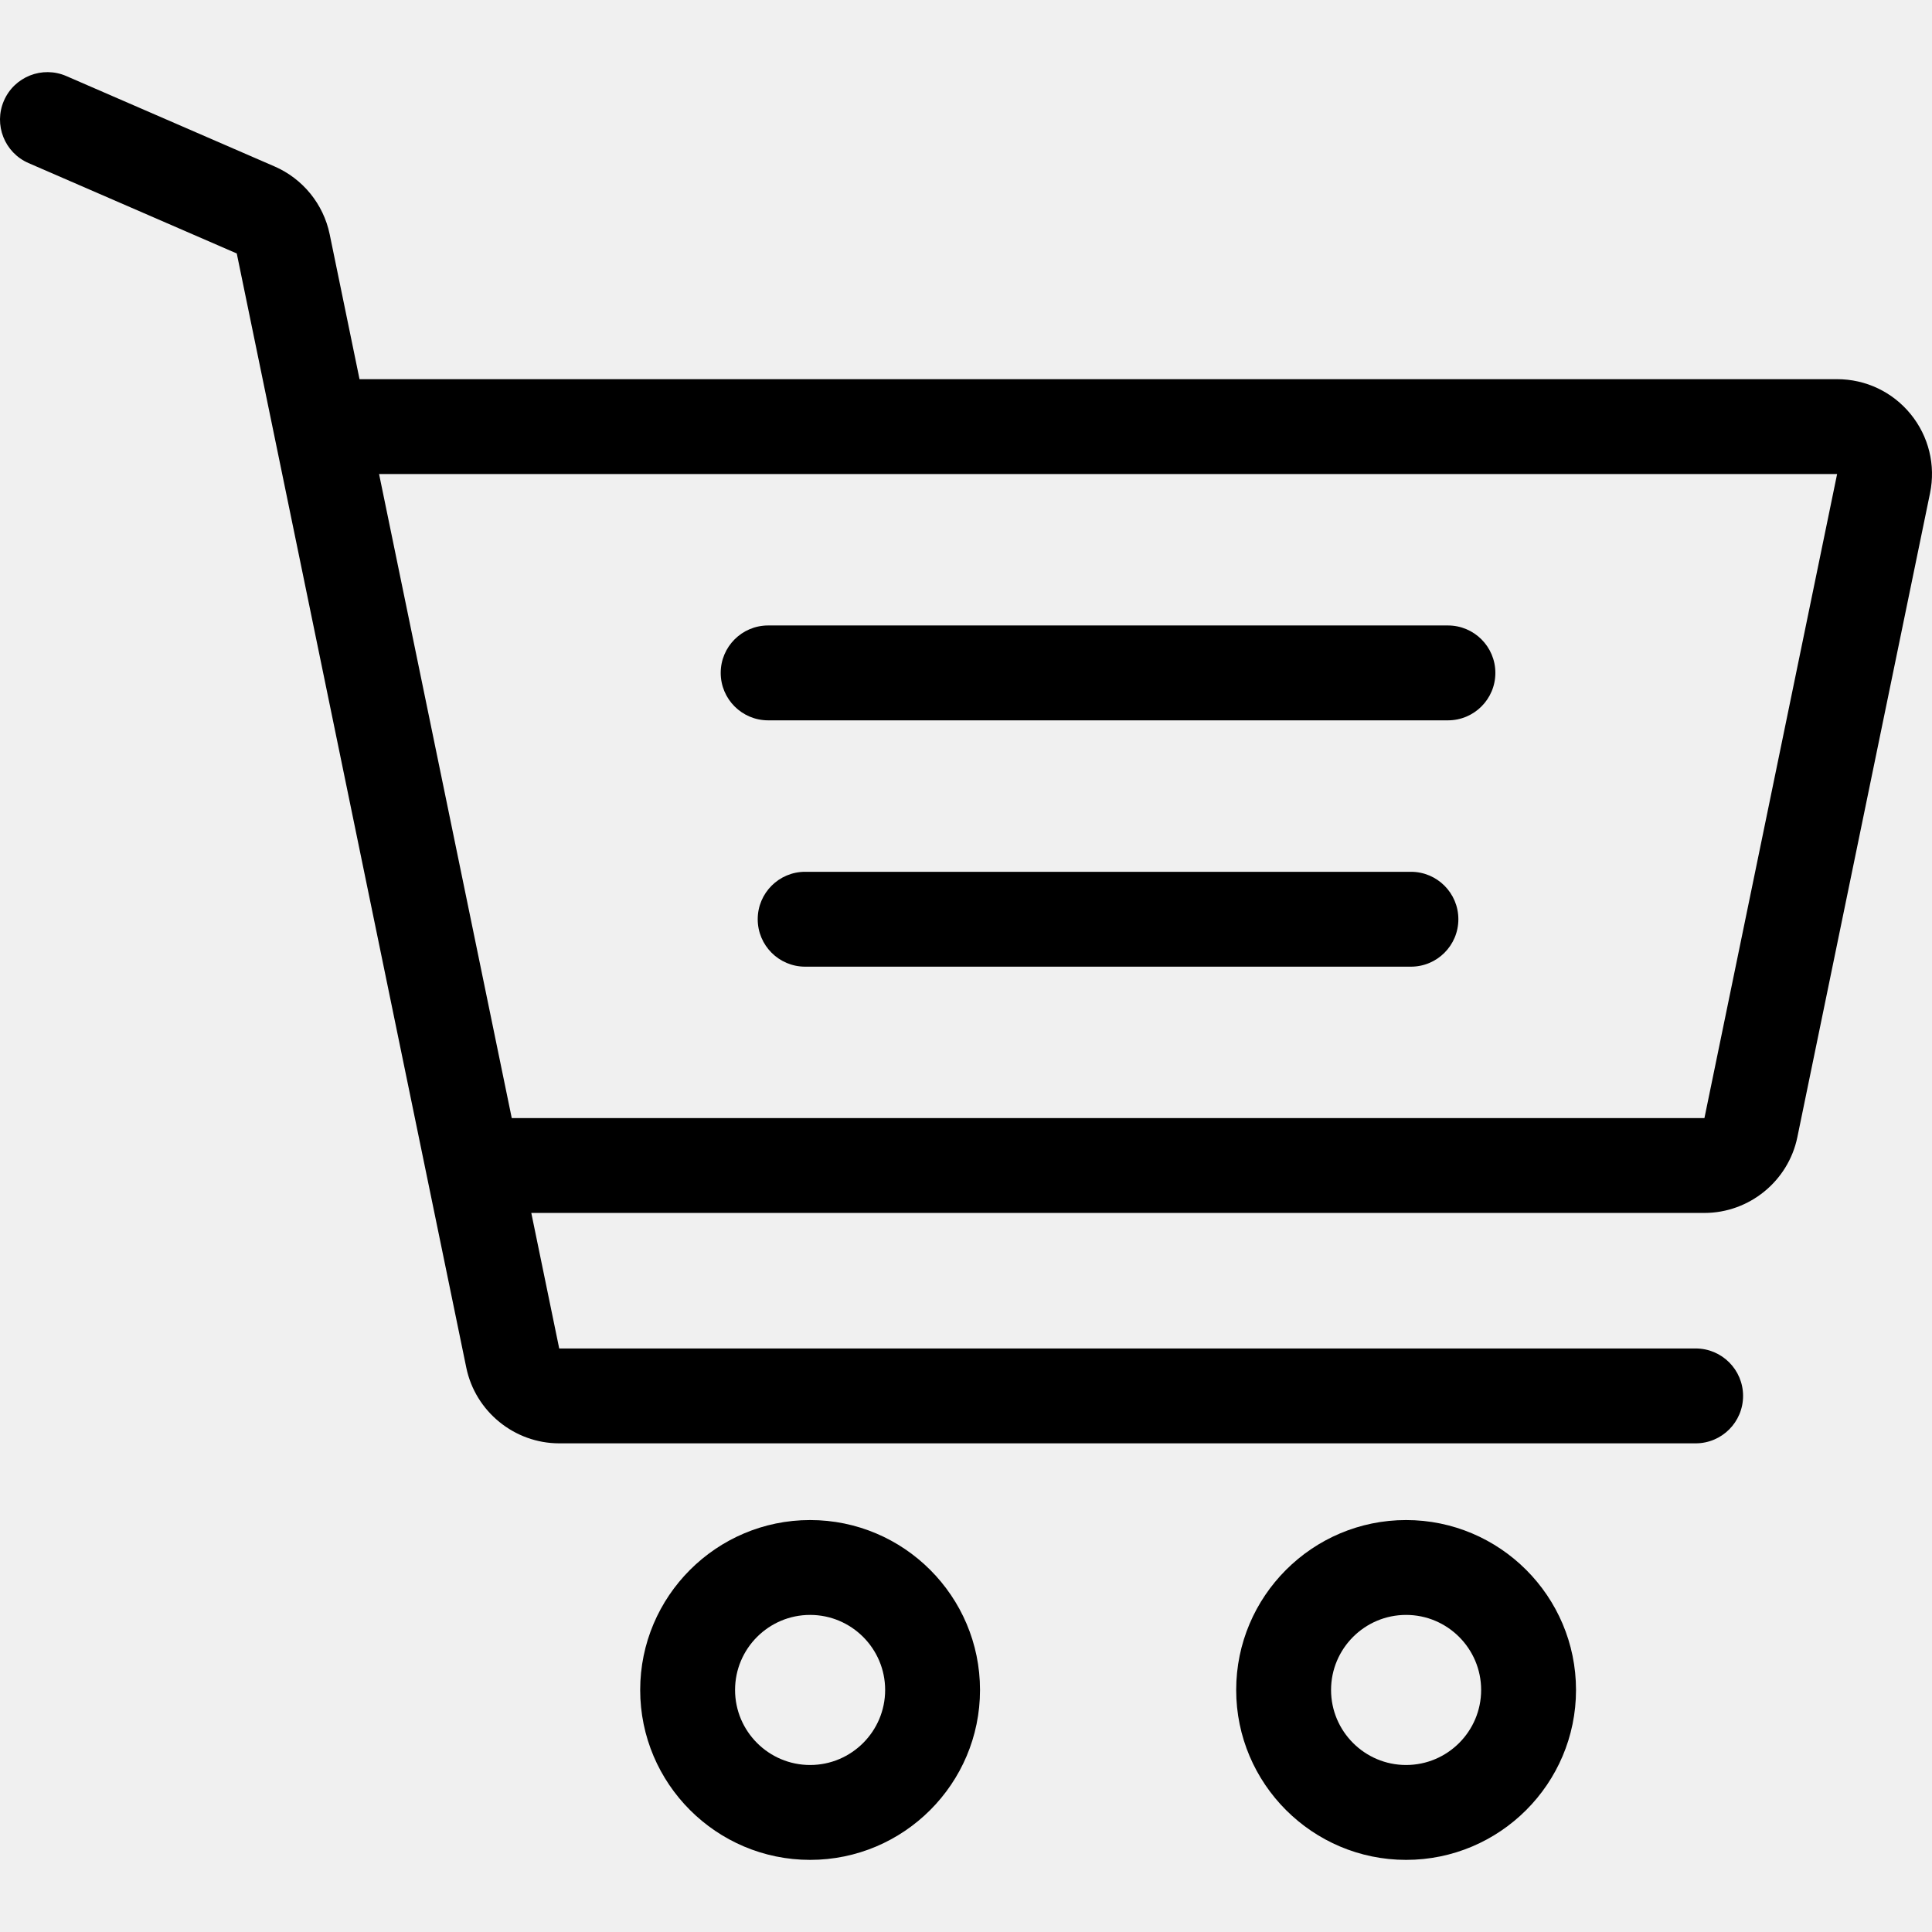
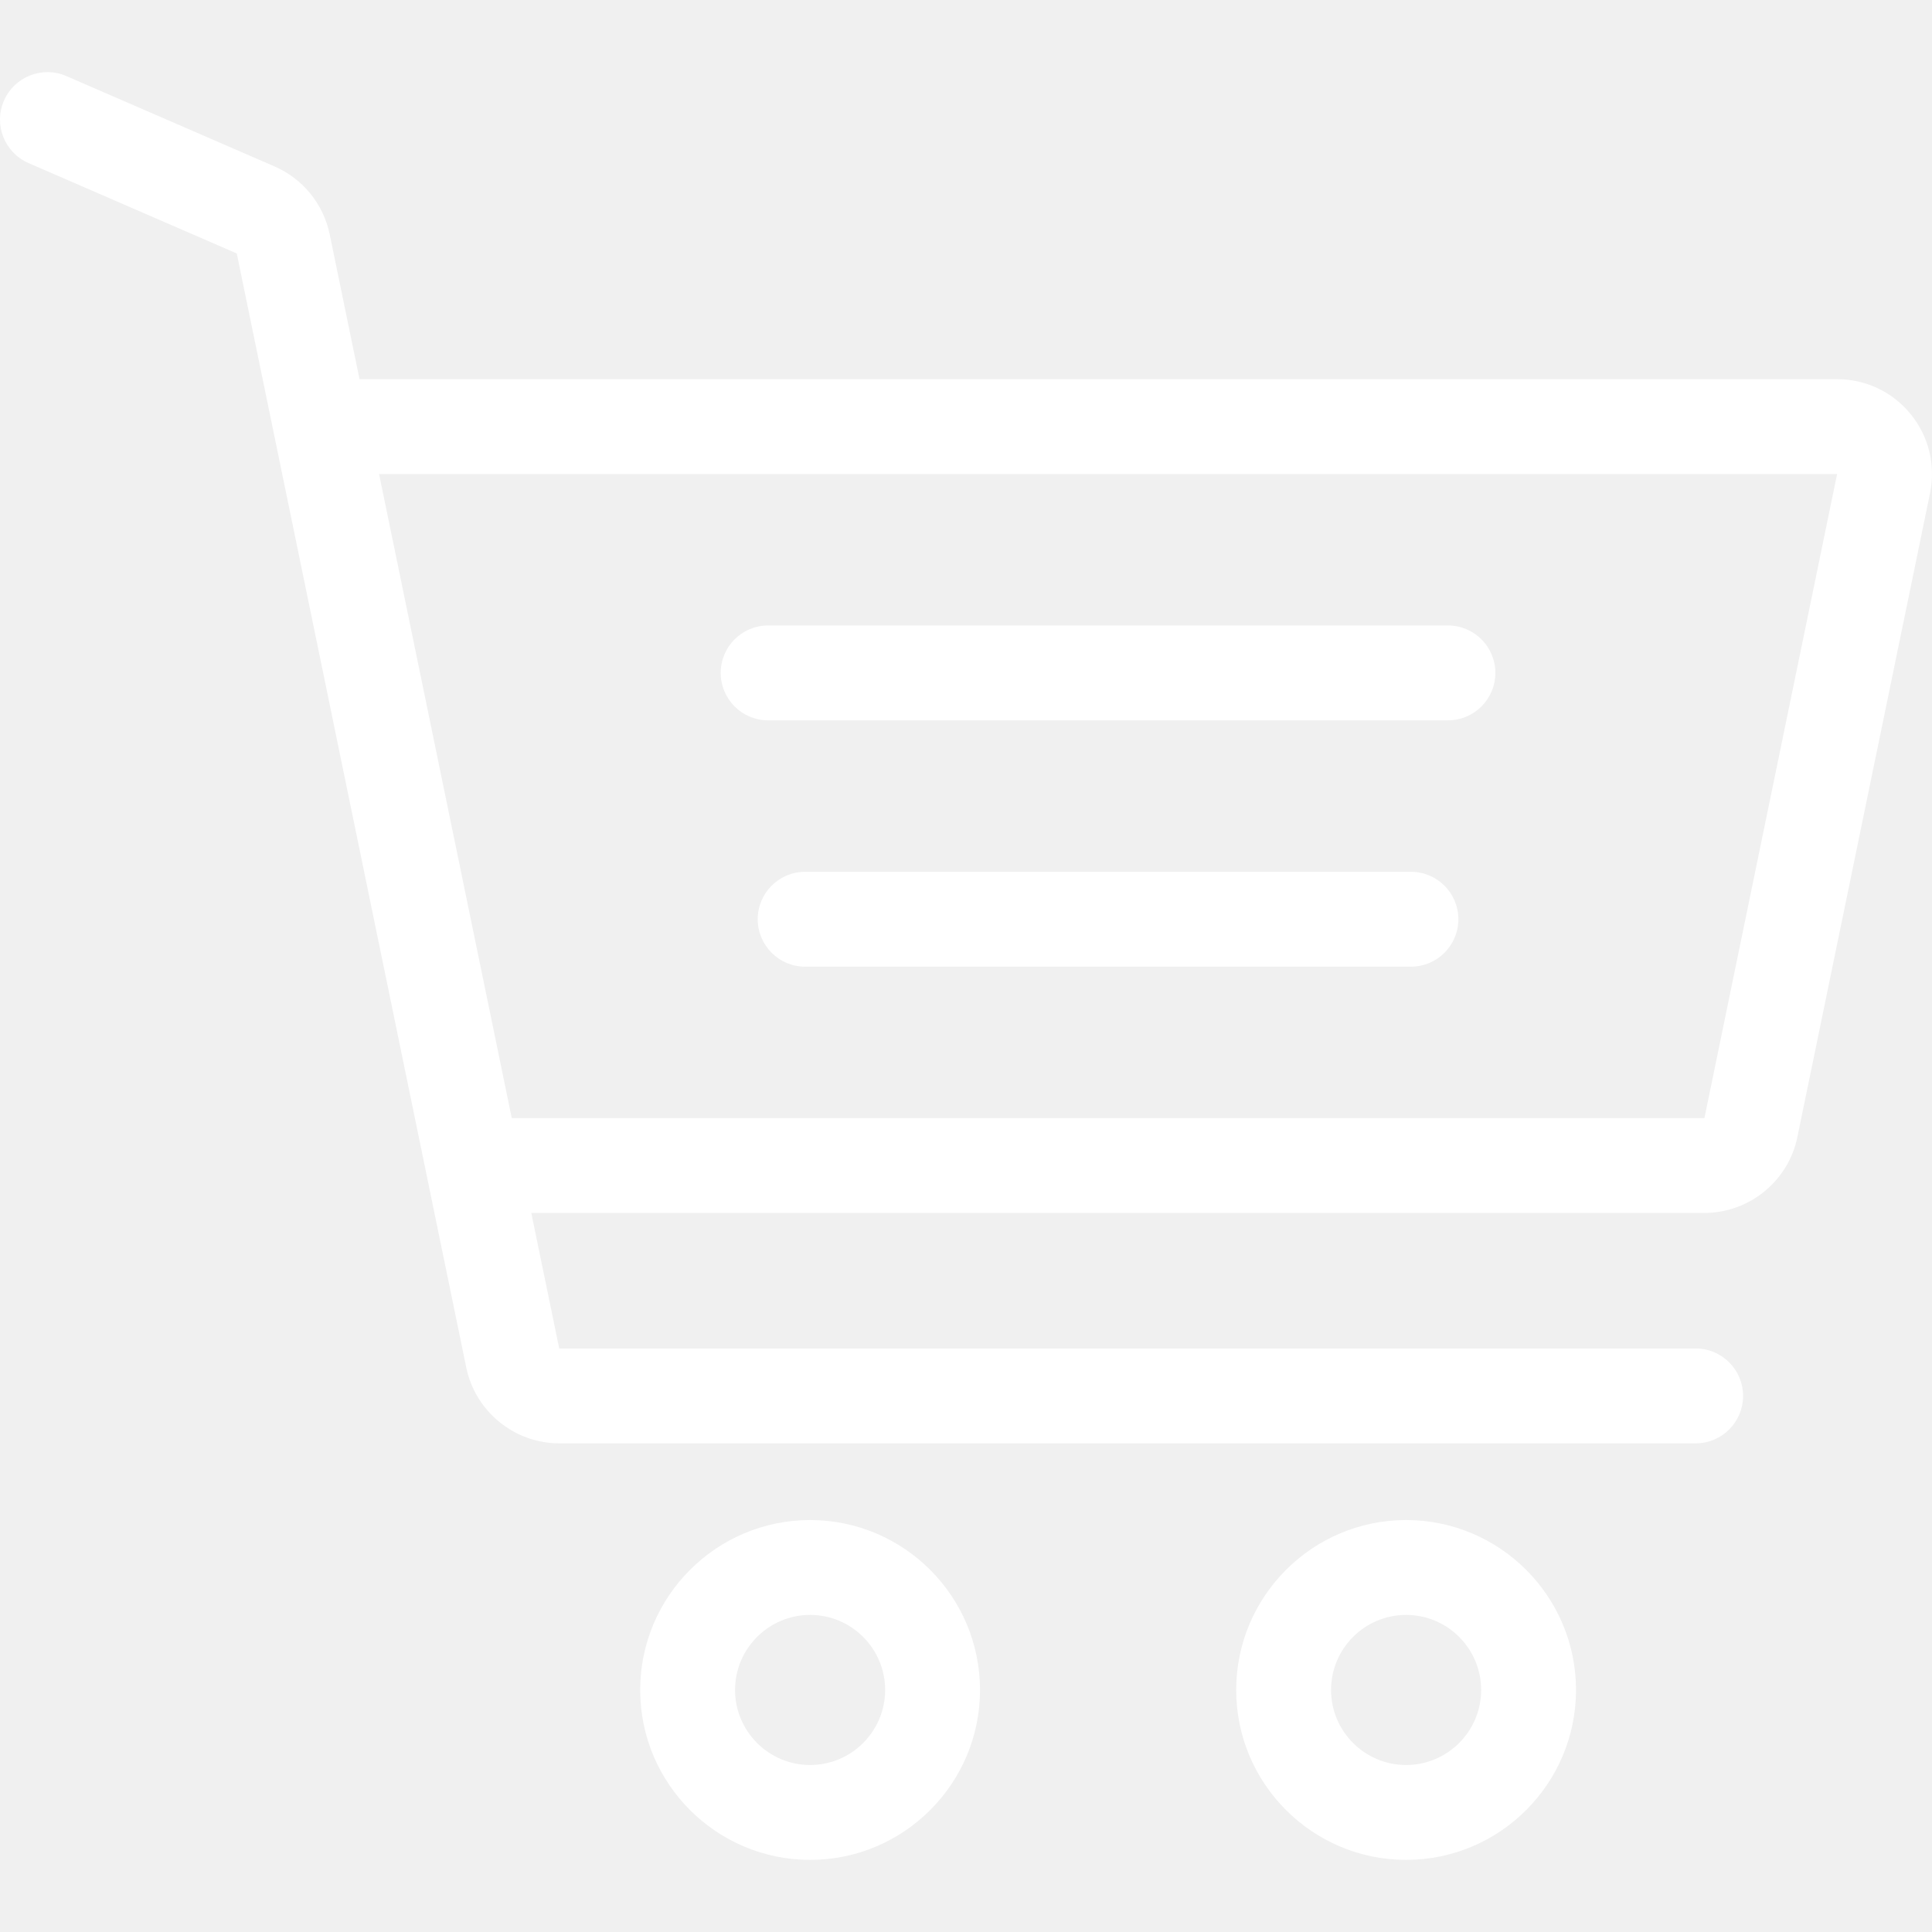
- <svg xmlns="http://www.w3.org/2000/svg" version="1.1" id="Layer_1" x="0px" y="0px" viewBox="0 0 511.999 511.999" style="enable-background:new 0 0 511.999 511.999;" xml:space="preserve">
+ <svg xmlns="http://www.w3.org/2000/svg" fill="#fff" version="1.1" id="Layer_1" x="0px" y="0px" viewBox="0 0 511.999 511.999" style="enable-background:new 0 0 511.999 511.999;" xml:space="preserve">
  <g>
    <g>
      <path d="M214.685,402.828c-24.829,0-45.029,20.2-45.029,45.029c0,24.829,20.2,45.029,45.029,45.029s45.029-20.2,45.029-45.029    C259.713,423.028,239.513,402.828,214.685,402.828z M214.685,467.742c-10.966,0-19.887-8.922-19.887-19.887    c0-10.966,8.922-19.887,19.887-19.887s19.887,8.922,19.887,19.887C234.572,458.822,225.65,467.742,214.685,467.742z" />
    </g>
  </g>
  <g>
    <g>
      <path d="M372.63,402.828c-24.829,0-45.029,20.2-45.029,45.029c0,24.829,20.2,45.029,45.029,45.029s45.029-20.2,45.029-45.029    C417.658,423.028,397.458,402.828,372.63,402.828z M372.63,467.742c-10.966,0-19.887-8.922-19.887-19.887    c0-10.966,8.922-19.887,19.887-19.887c10.966,0,19.887,8.922,19.887,19.887C392.517,458.822,383.595,467.742,372.63,467.742z" />
    </g>
  </g>
  <g>
    <g>
      <path d="M383.716,165.755H203.567c-6.943,0-12.571,5.628-12.571,12.571c0,6.943,5.629,12.571,12.571,12.571h180.149    c6.943,0,12.571-5.628,12.571-12.571C396.287,171.382,390.659,165.755,383.716,165.755z" />
    </g>
  </g>
  <g>
    <g>
      <path d="M373.911,231.035H213.373c-6.943,0-12.571,5.628-12.571,12.571s5.628,12.571,12.571,12.571h160.537    c6.943,0,12.571-5.628,12.571-12.571C386.481,236.664,380.853,231.035,373.911,231.035z" />
    </g>
  </g>
  <g>
    <g>
      <path d="M506.341,109.744c-4.794-5.884-11.898-9.258-19.489-9.258H95.278L87.37,62.097c-1.651-8.008-7.113-14.732-14.614-17.989    l-55.177-23.95c-6.37-2.767-13.773,0.156-16.536,6.524c-2.766,6.37,0.157,13.774,6.524,16.537L62.745,67.17l60.826,295.261    c2.396,11.628,12.752,20.068,24.625,20.068h301.166c6.943,0,12.571-5.628,12.571-12.571c0-6.943-5.628-12.571-12.571-12.571    H148.197l-7.399-35.916H451.69c11.872,0,22.229-8.44,24.624-20.068l35.163-170.675    C513.008,123.266,511.136,115.627,506.341,109.744z M451.69,296.301H135.619l-35.161-170.674l386.393,0.001L451.69,296.301z" />
    </g>
  </g>
  <g>
</g>
  <g>
</g>
  <g>
</g>
  <g>
</g>
  <g>
</g>
  <g>
</g>
  <g>
</g>
  <g>
</g>
  <g>
</g>
  <g>
</g>
  <g>
</g>
  <g>
</g>
  <g>
</g>
  <g>
</g>
  <g>
</g>
</svg>
